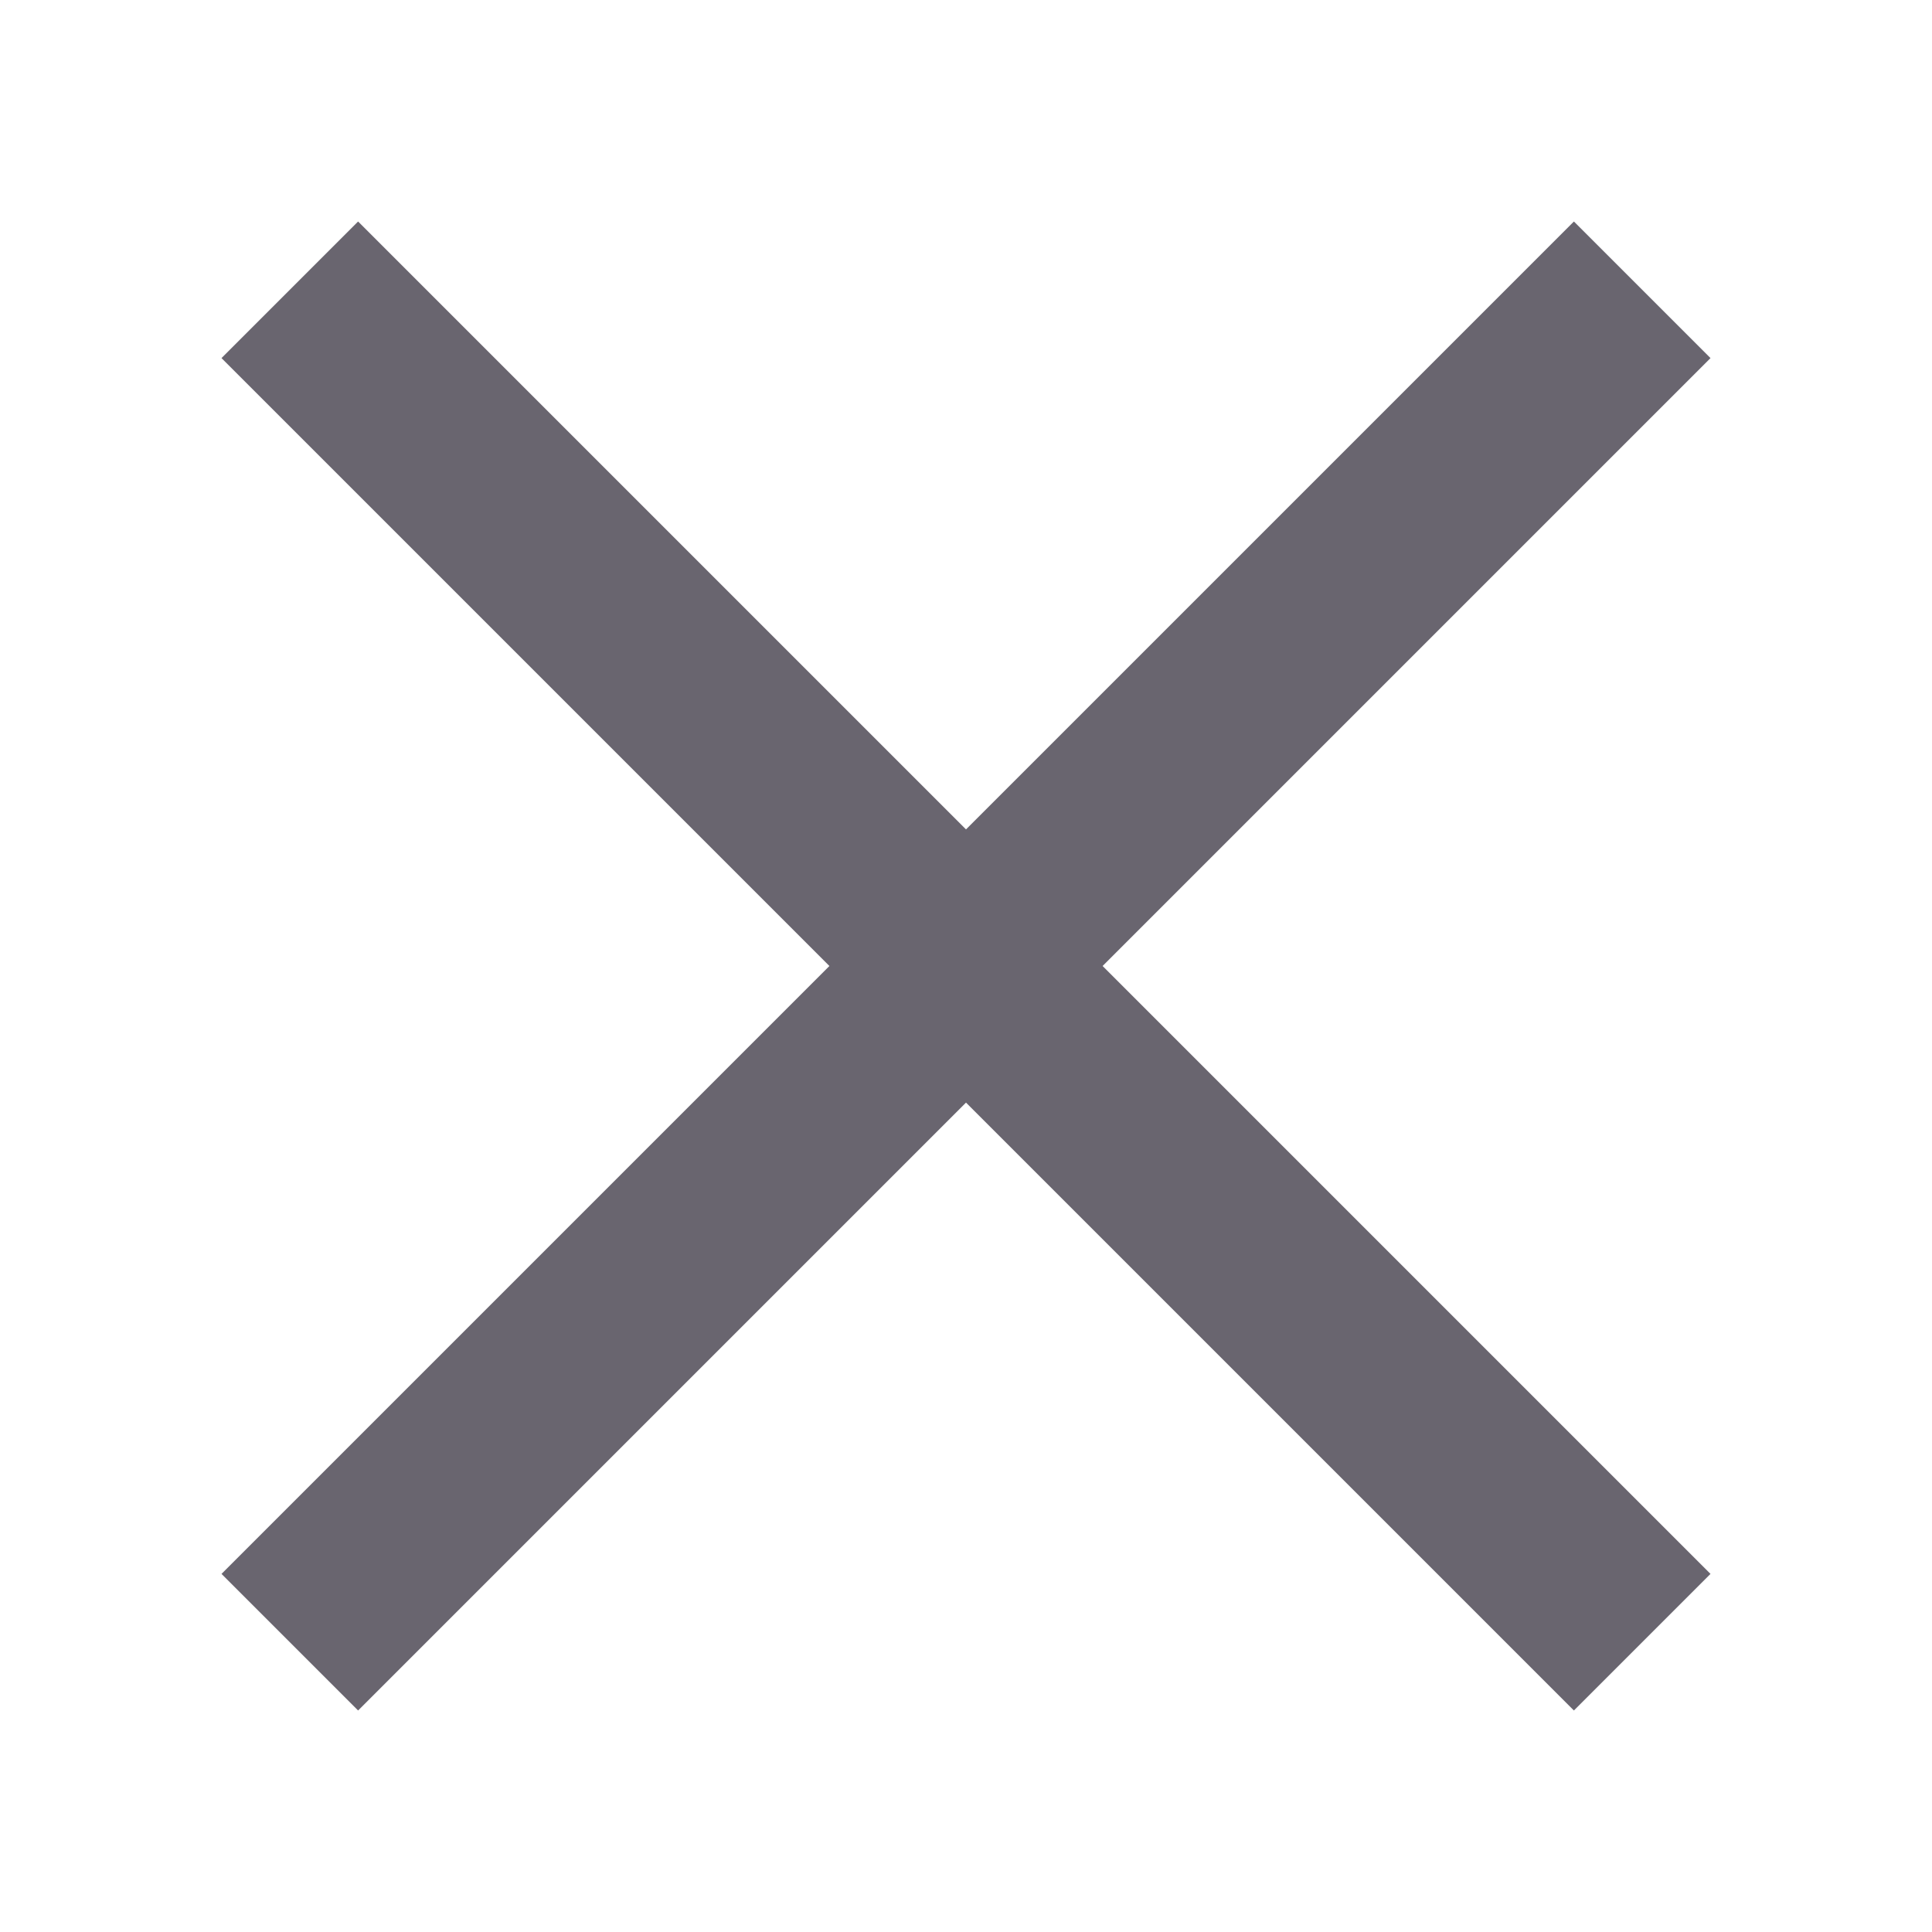
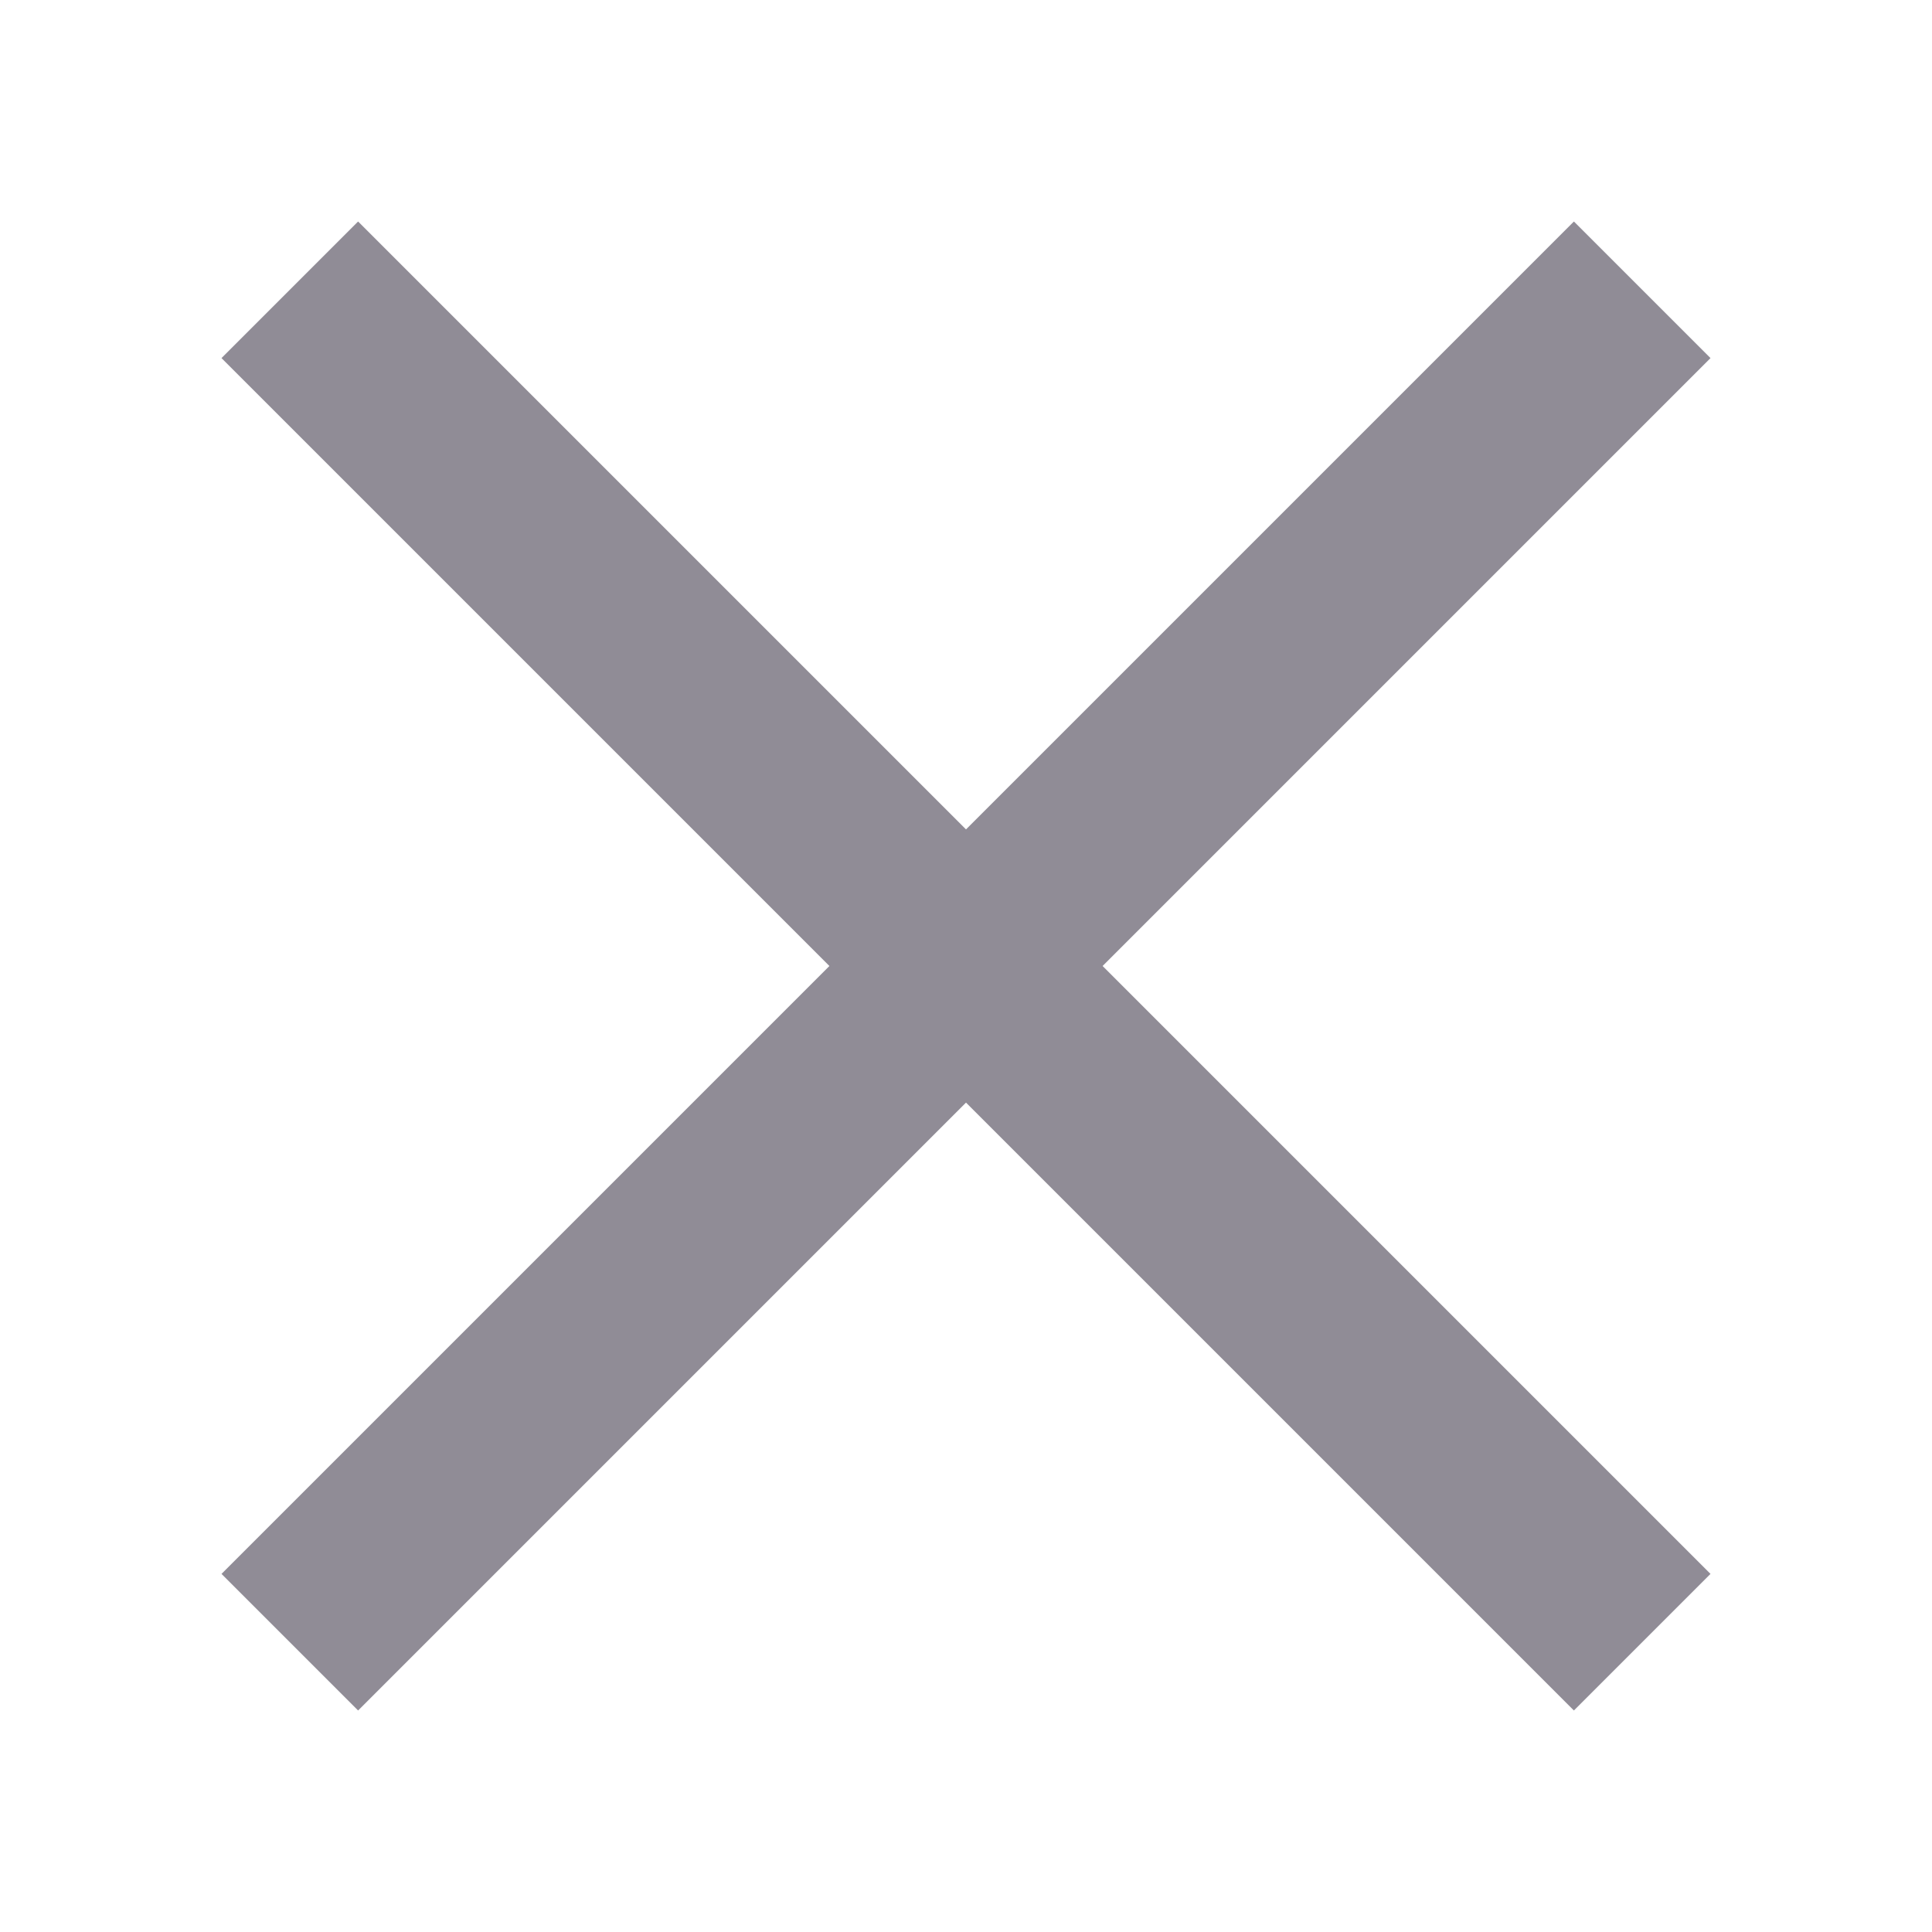
<svg xmlns="http://www.w3.org/2000/svg" id="ic_close" width="20" height="20" viewBox="0 0 20 20">
  <defs>
    <style type="text/css">
-             .cls-1{fill:#69656F}.cls-2{fill:none}
+             .cls-1{fill:#908c96}.cls-2{fill:none}
        </style>
  </defs>
  <path id="Path_18917" d="M17.707 3.707l-1.414-1.414L10 8.586 3.707 2.293 2.293 3.707 8.586 10l-6.293 6.293 1.414 1.414L10 11.414l6.293 6.293 1.414-1.414L11.414 10z" class="cls-1" data-name="Path 18917" />
  <path id="Rectangle_4530" d="M0 0h20v20H0z" class="cls-2" data-name="Rectangle 4530" />
</svg>
